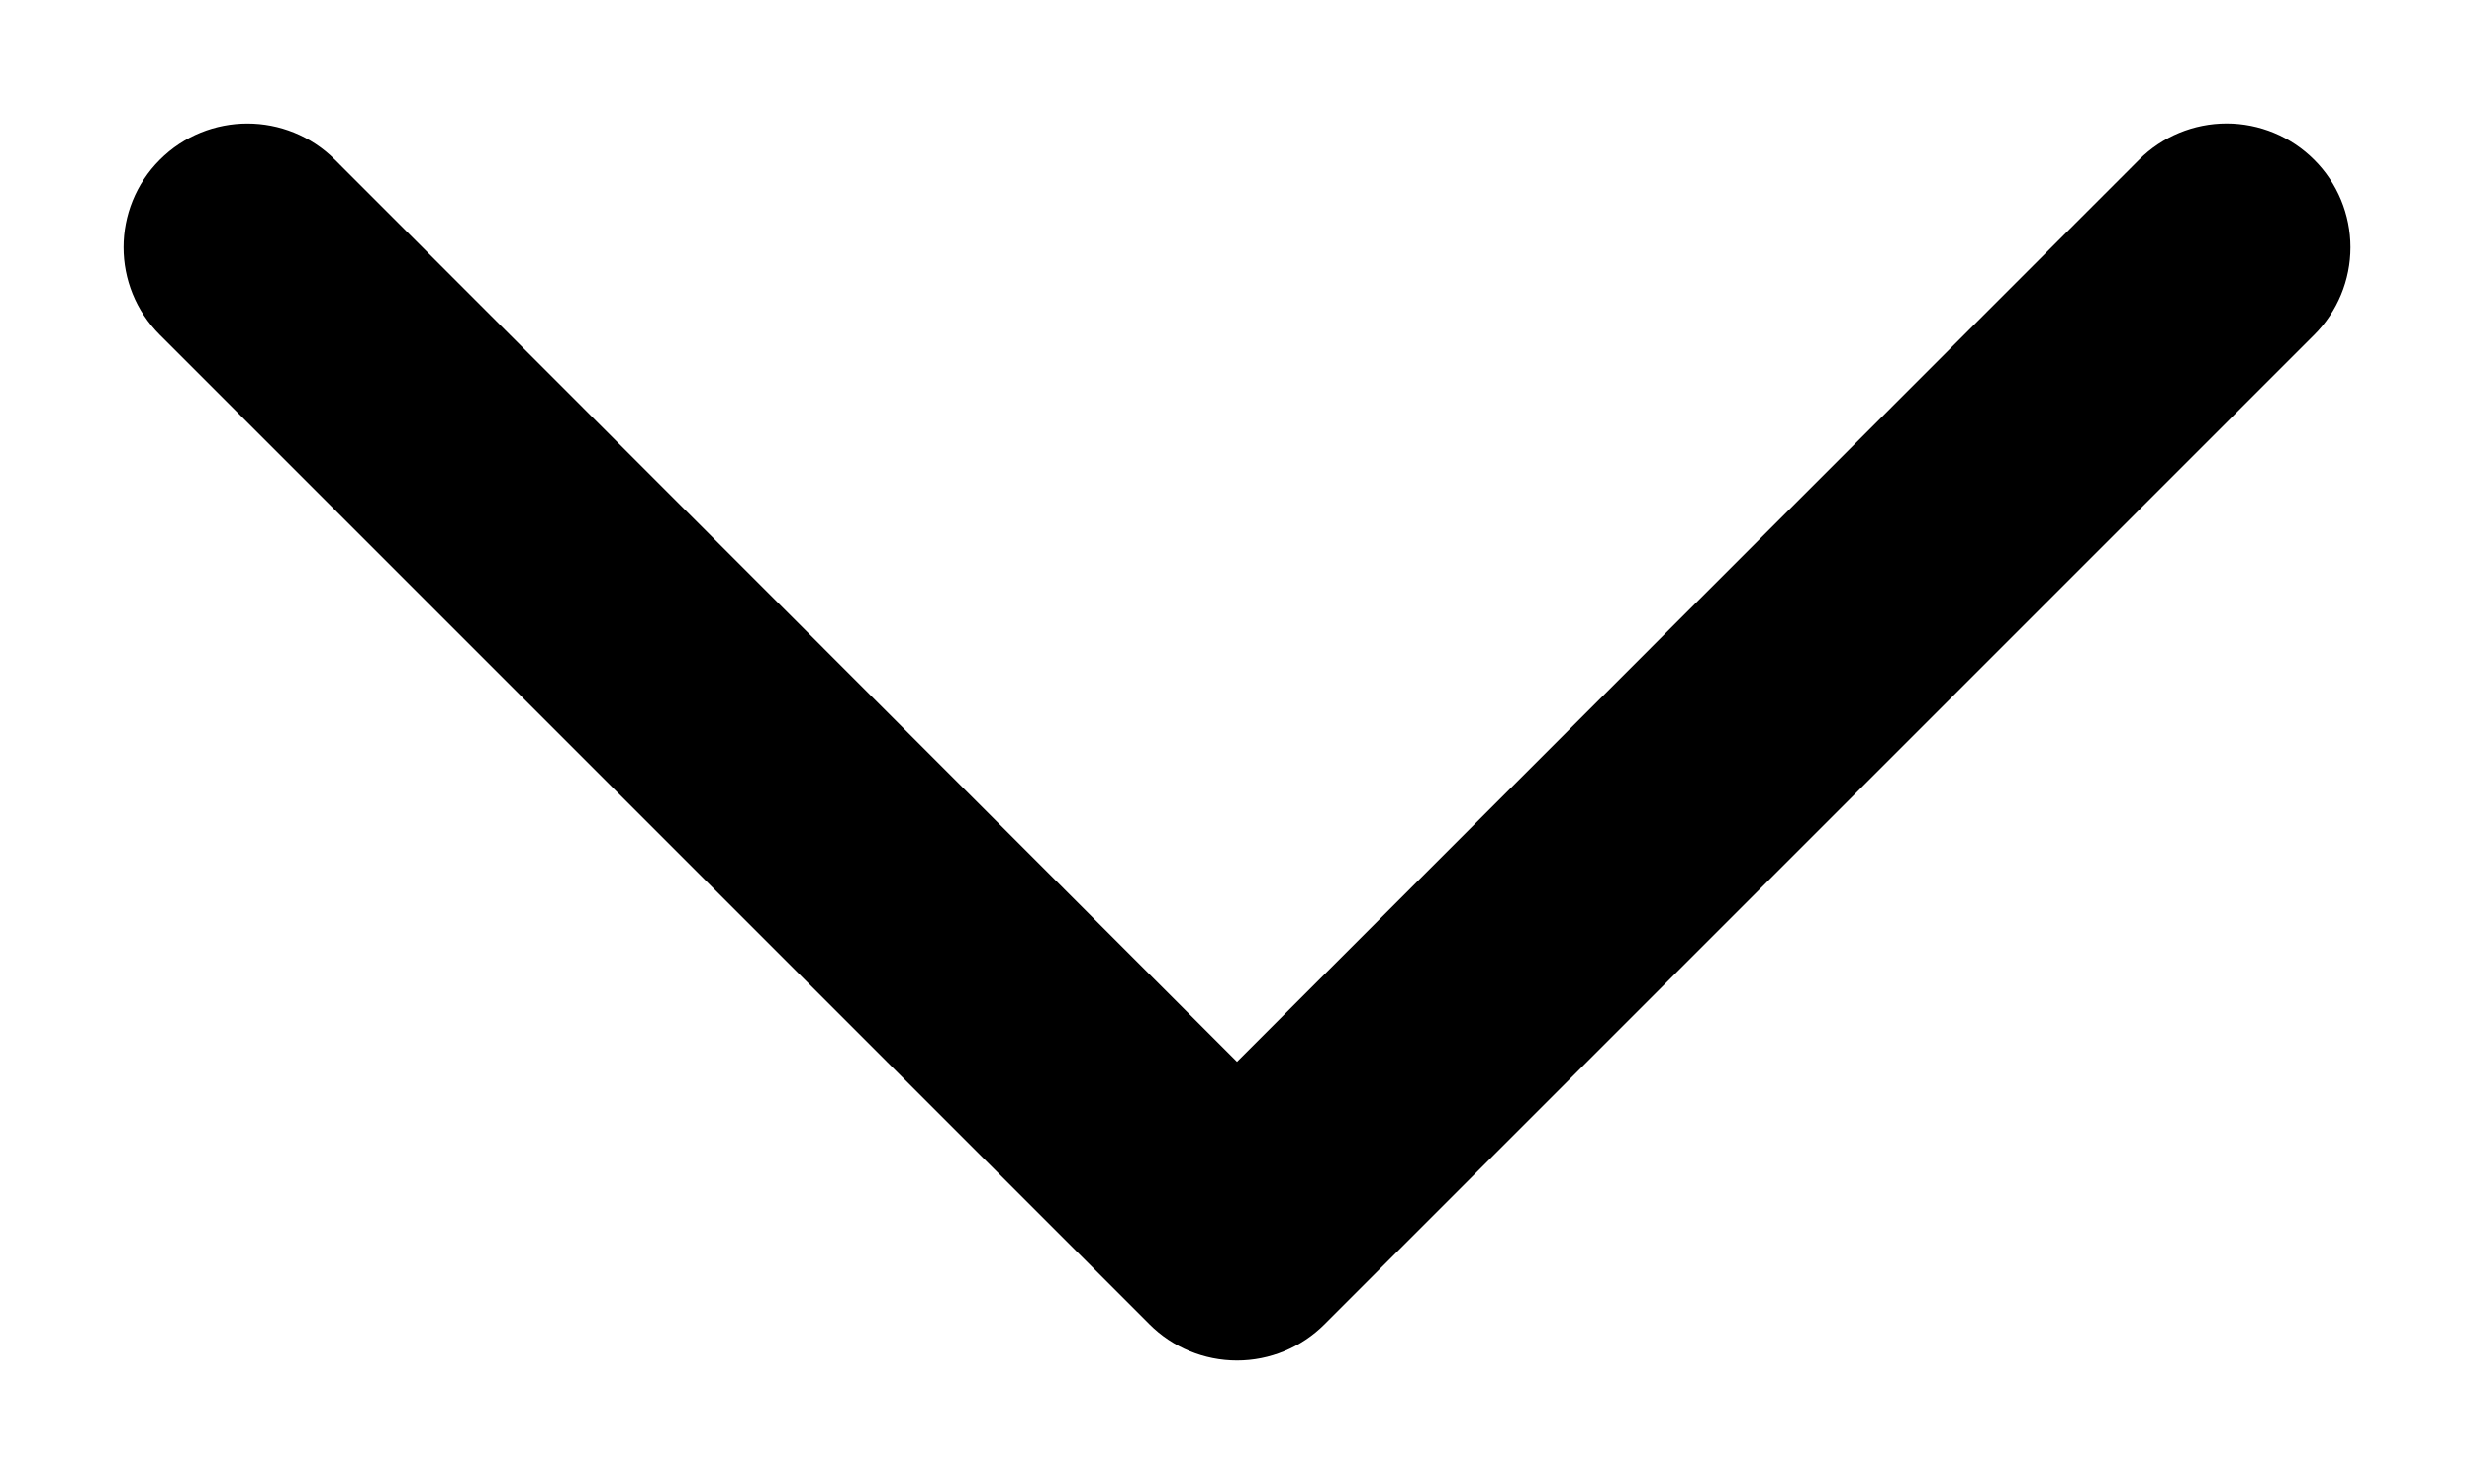
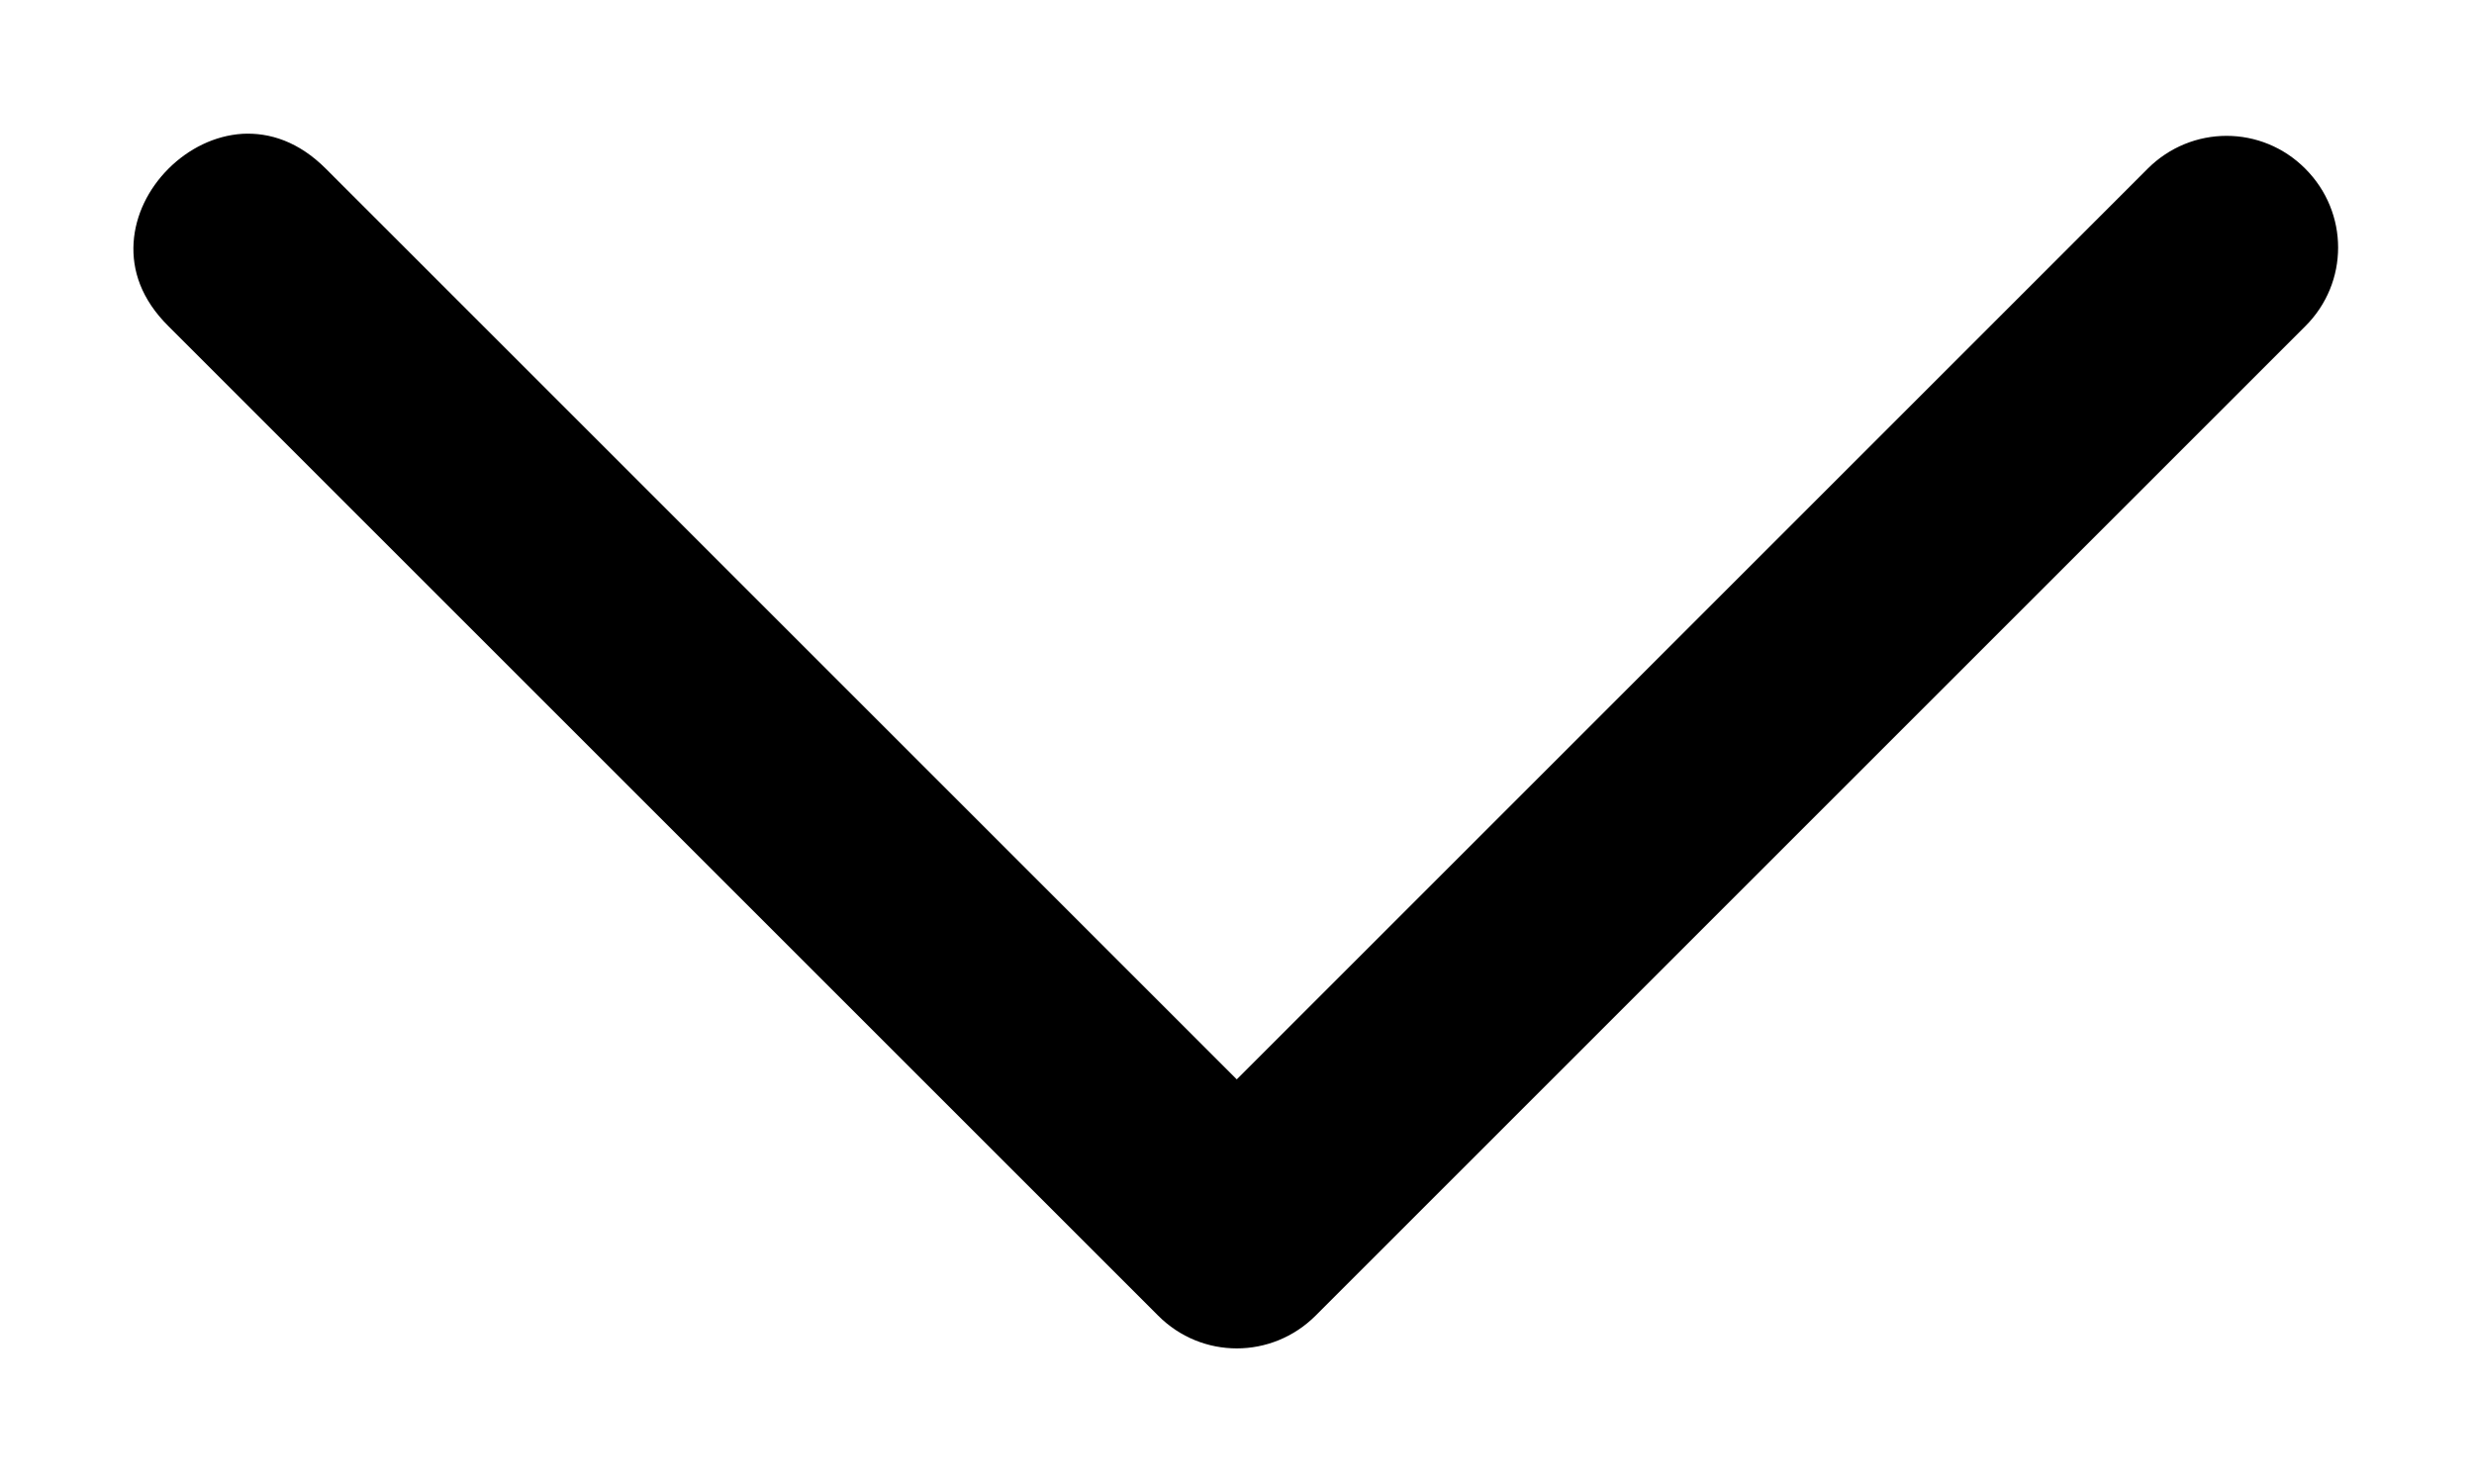
- <svg xmlns="http://www.w3.org/2000/svg" aria-hidden="true" focusable="false" role="presentation" class="icon icon-caret" viewBox="0 0 10 6" version="1.1" id="svg4">
-   <defs id="defs8" />
-   <path fill-rule="evenodd" clip-rule="evenodd" d="M9.354.646a.5.5 0 00-.708 0L5 4.293 1.354.646a.5.5 0 00-.708.708l4 4a.5.5 0 00.708 0l4-4a.5.5 0 000-.708z" fill="currentColor" id="path2" />
+ <svg xmlns="http://www.w3.org/2000/svg" class="icon icon-caret" aria-hidden="true" focusable="false" role="presentation" version="1.1" viewBox="0 0 10 6">
+   <path d="m0.98 0.541c-0.112 0.007-0.218 0.06-0.299 0.141-0.081 0.081-0.134 0.187-0.141 0.299-0.007 0.112 0.031 0.229 0.141 0.338l4 4c0.176 0.177 0.46 0.177 0.637 0l4-4c0.177-0.176 0.177-0.46 0-0.637-0.176-0.177-0.46-0.177-0.637 0l-3.682 3.682-3.682-3.682c-0.109-0.109-0.226-0.147-0.338-0.141z" clip-rule="evenodd" color="#000000" fill="currentColor" fill-rule="evenodd" stroke-width=".1" style="-inkscape-stroke:none" />
</svg>
